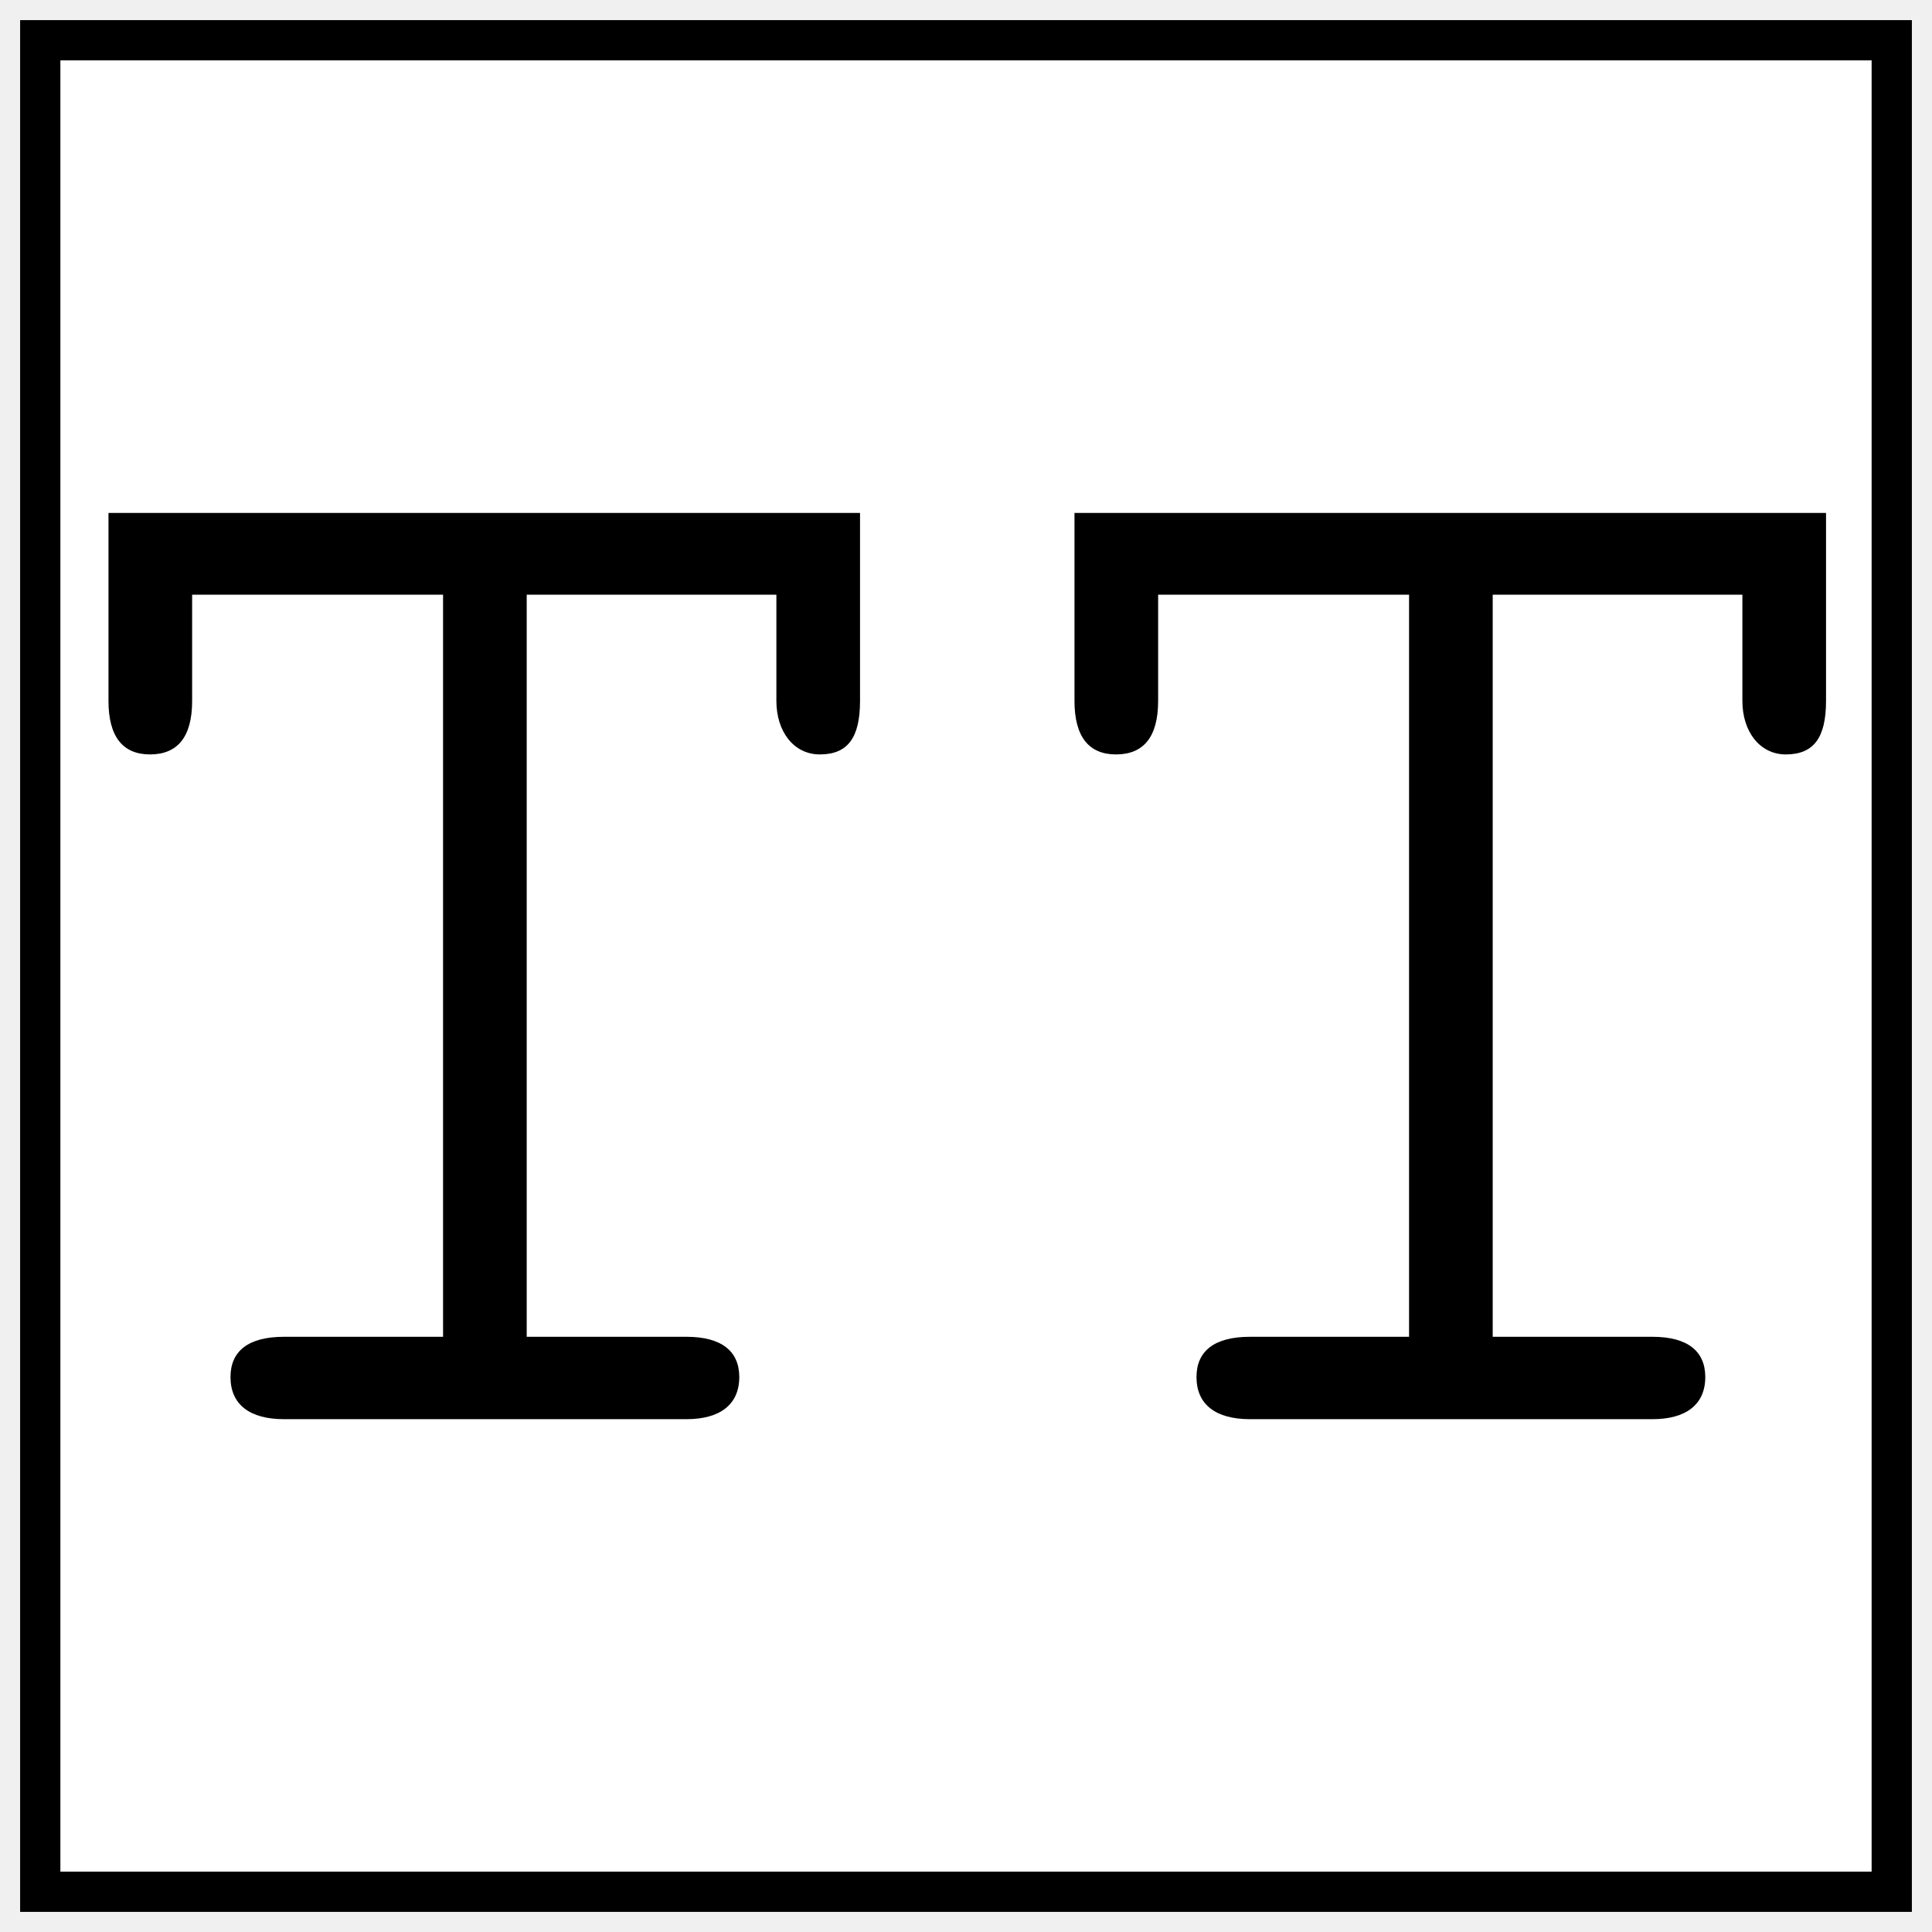
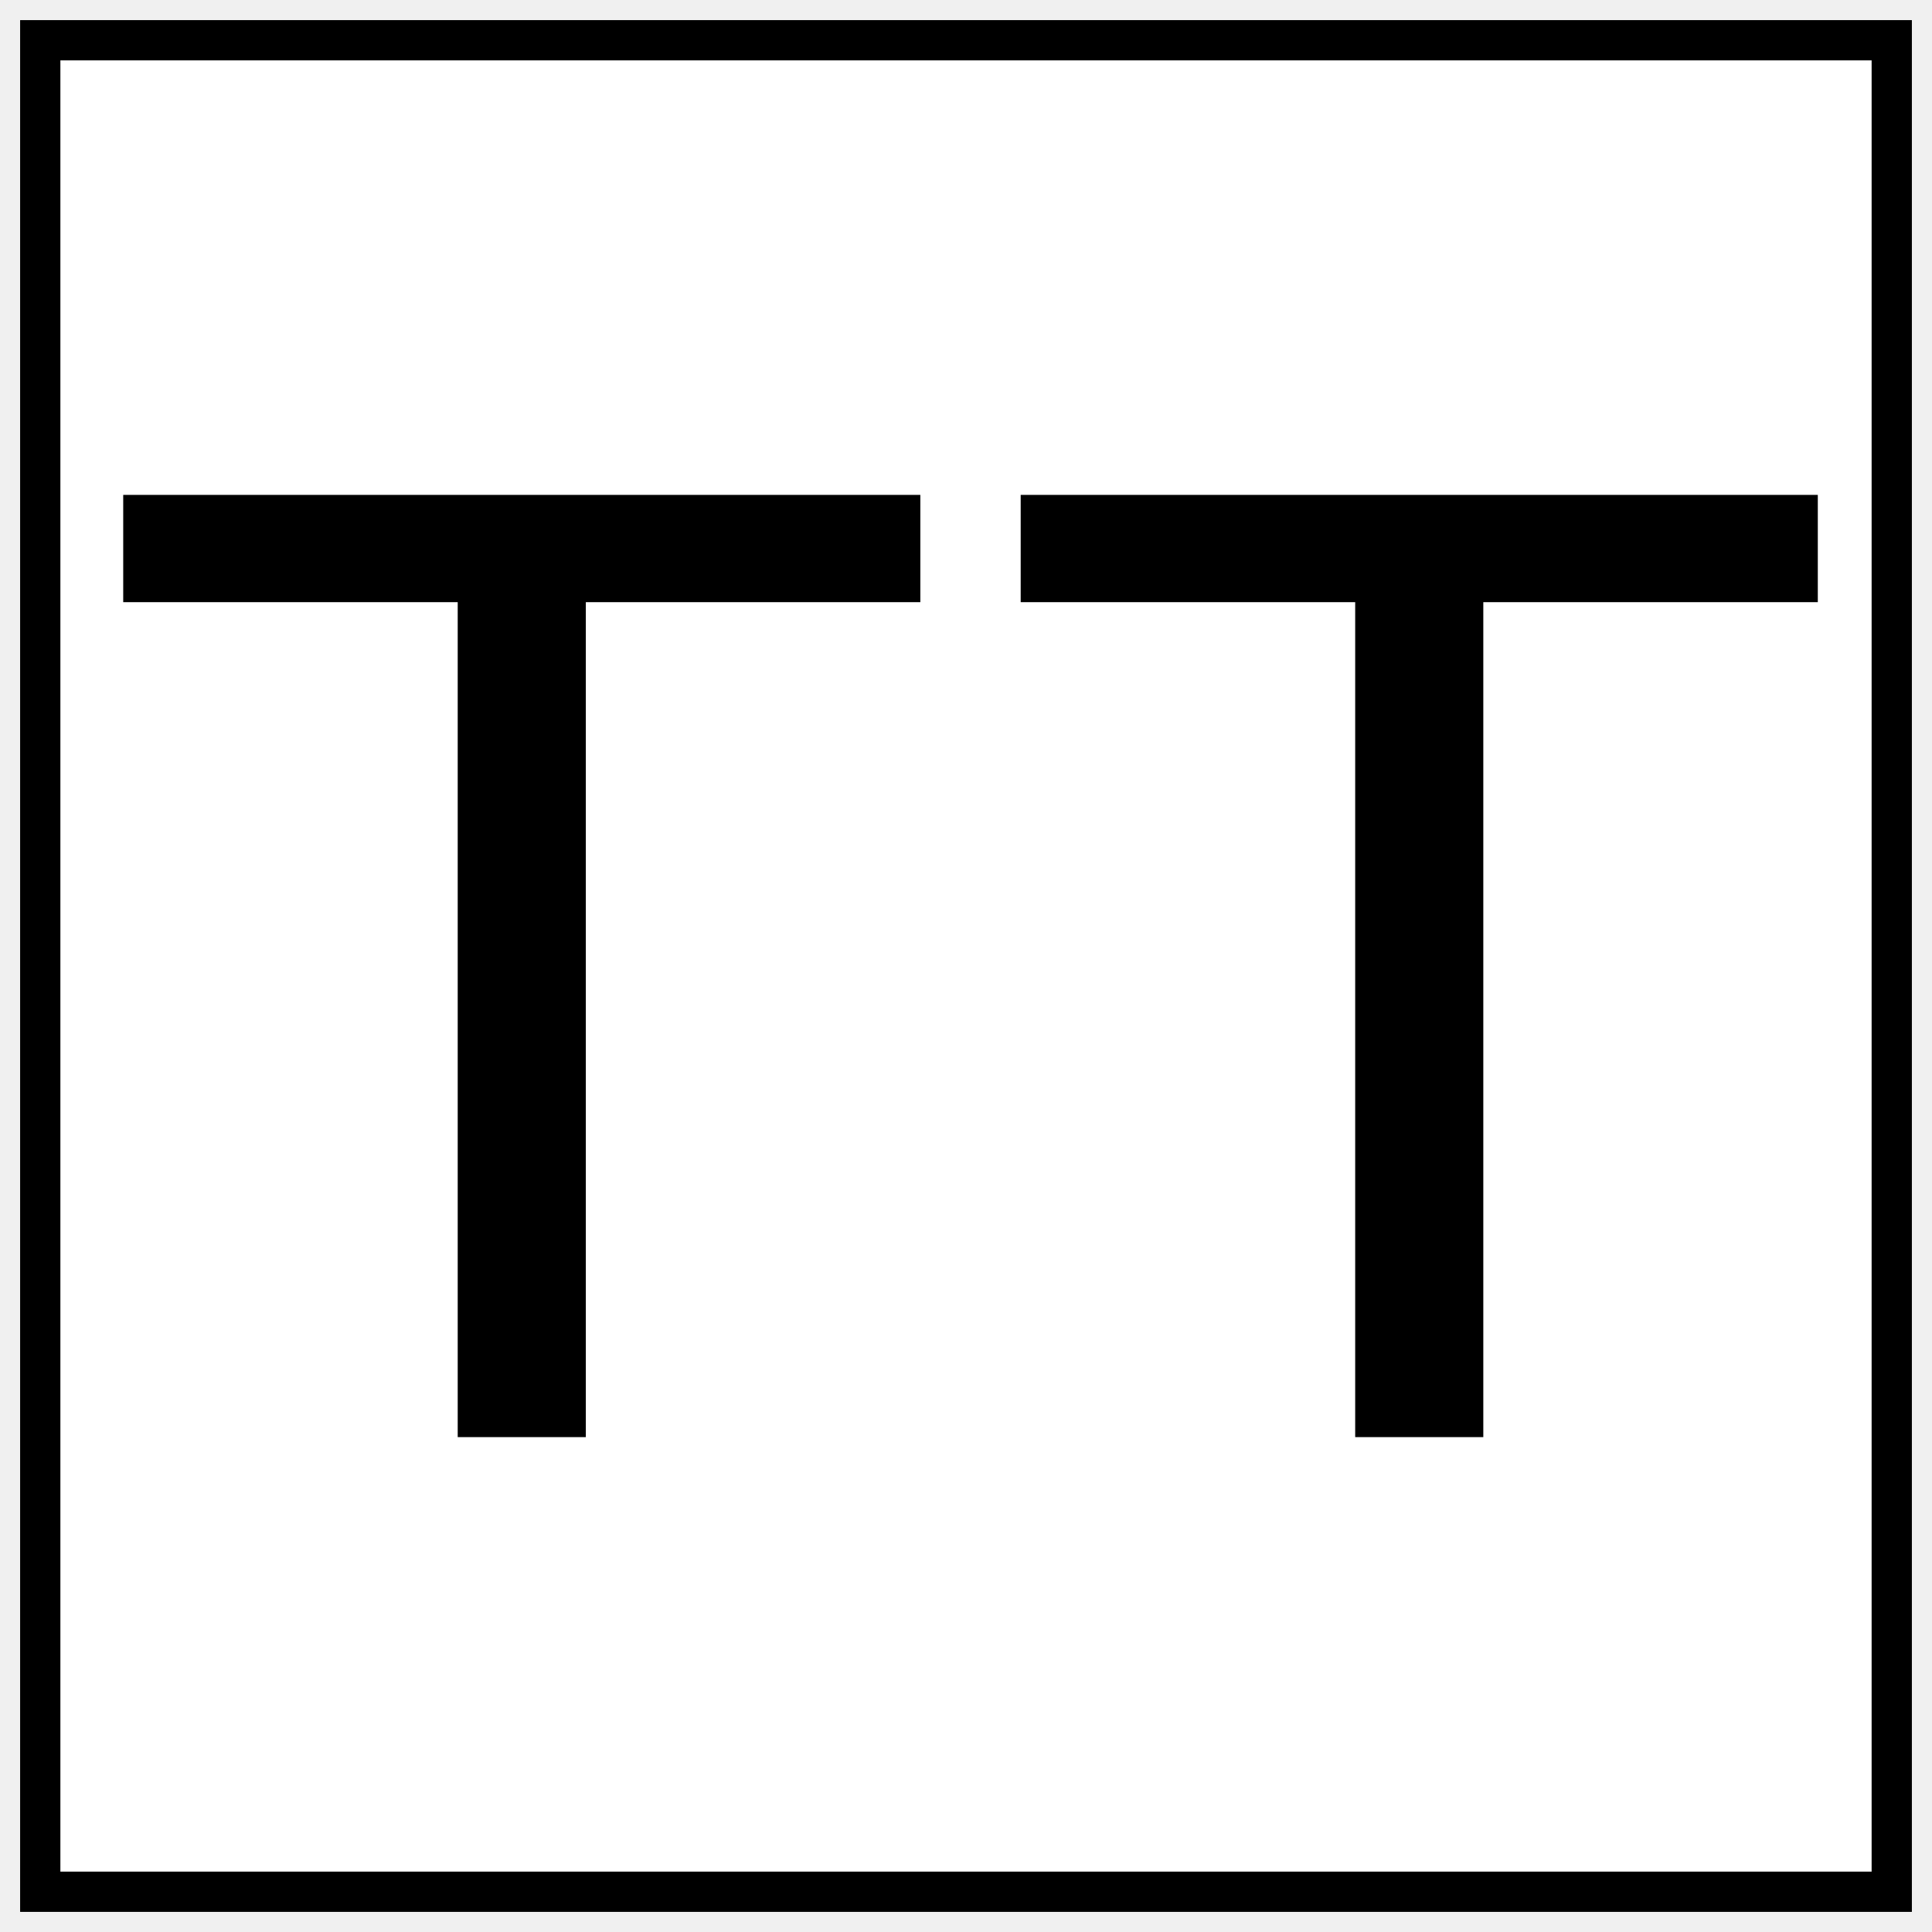
<svg xmlns="http://www.w3.org/2000/svg" width="48" height="48" id="svg2" version="1.1">
  <defs id="defs4" />
  <g id="layer1" transform="translate(0,-1004.362)">
    <rect style="fill:#ffffff;fill-opacity:1;stroke:#000000;stroke-width:1;stroke-linecap:butt;stroke-linejoin:miter;stroke-miterlimit:4;stroke-opacity:1;stroke-dasharray:none" id="rect2991" width="46" height="46" x="1" y="1" transform="translate(0,1004.362)" />
-     <text xml:space="preserve" style="font-size:40px;font-style:normal;font-variant:normal;font-weight:normal;font-stretch:normal;text-align:start;line-height:125%;letter-spacing:0px;word-spacing:0px;writing-mode:lr-tb;text-anchor:start;fill:#000000;fill-opacity:1;stroke:none;font-family:Nimbus Mono L;-inkscape-font-specification:Nimbus Mono L" x="0.008" y="1039.622" id="text2985">
-       <tspan id="tspan3843" x="0.008" y="1039.622">TT</tspan>
-     </text>
+     <g id="g3355" transform="matrix(0.8027929,0,0,0.8027929,7.96629,202.8004)">
+       <g style="font-style:normal;font-variant:normal;font-weight:normal;font-stretch:normal;font-size:40px;line-height:125%;font-family:'Nimbus Mono L';-inkscape-font-specification:'Nimbus Mono L';text-align:start;letter-spacing:0px;word-spacing:0px;writing-mode:lr-tb;text-anchor:start;fill:#000000;fill-opacity:1;stroke:none" id="text2985">
+         <path d="m -6.109,1013.782 24.668,0 0,3.32 -10.352,0 0,25.84 -3.965,0 0,-25.84 -10.352,0 0,-3.32 z" style="" id="path3341" />
+       </g>
+       <g style="font-style:normal;font-variant:normal;font-weight:normal;font-stretch:normal;font-size:40px;line-height:125%;font-family:'Nimbus Mono L';-inkscape-font-specification:'Nimbus Mono L';text-align:start;letter-spacing:0px;word-spacing:0px;writing-mode:lr-tb;text-anchor:start;fill:#000000;fill-opacity:1;stroke:none" id="text2985-7">
+         <path d="m 21.666,1013.782 24.668,0 0,3.32 -10.352,0 0,25.84 -3.965,0 0,-25.84 -10.352,0 0,-3.32 z" style="" id="path3344" />
+       </g>
+     </g>
  </g>
</svg>
